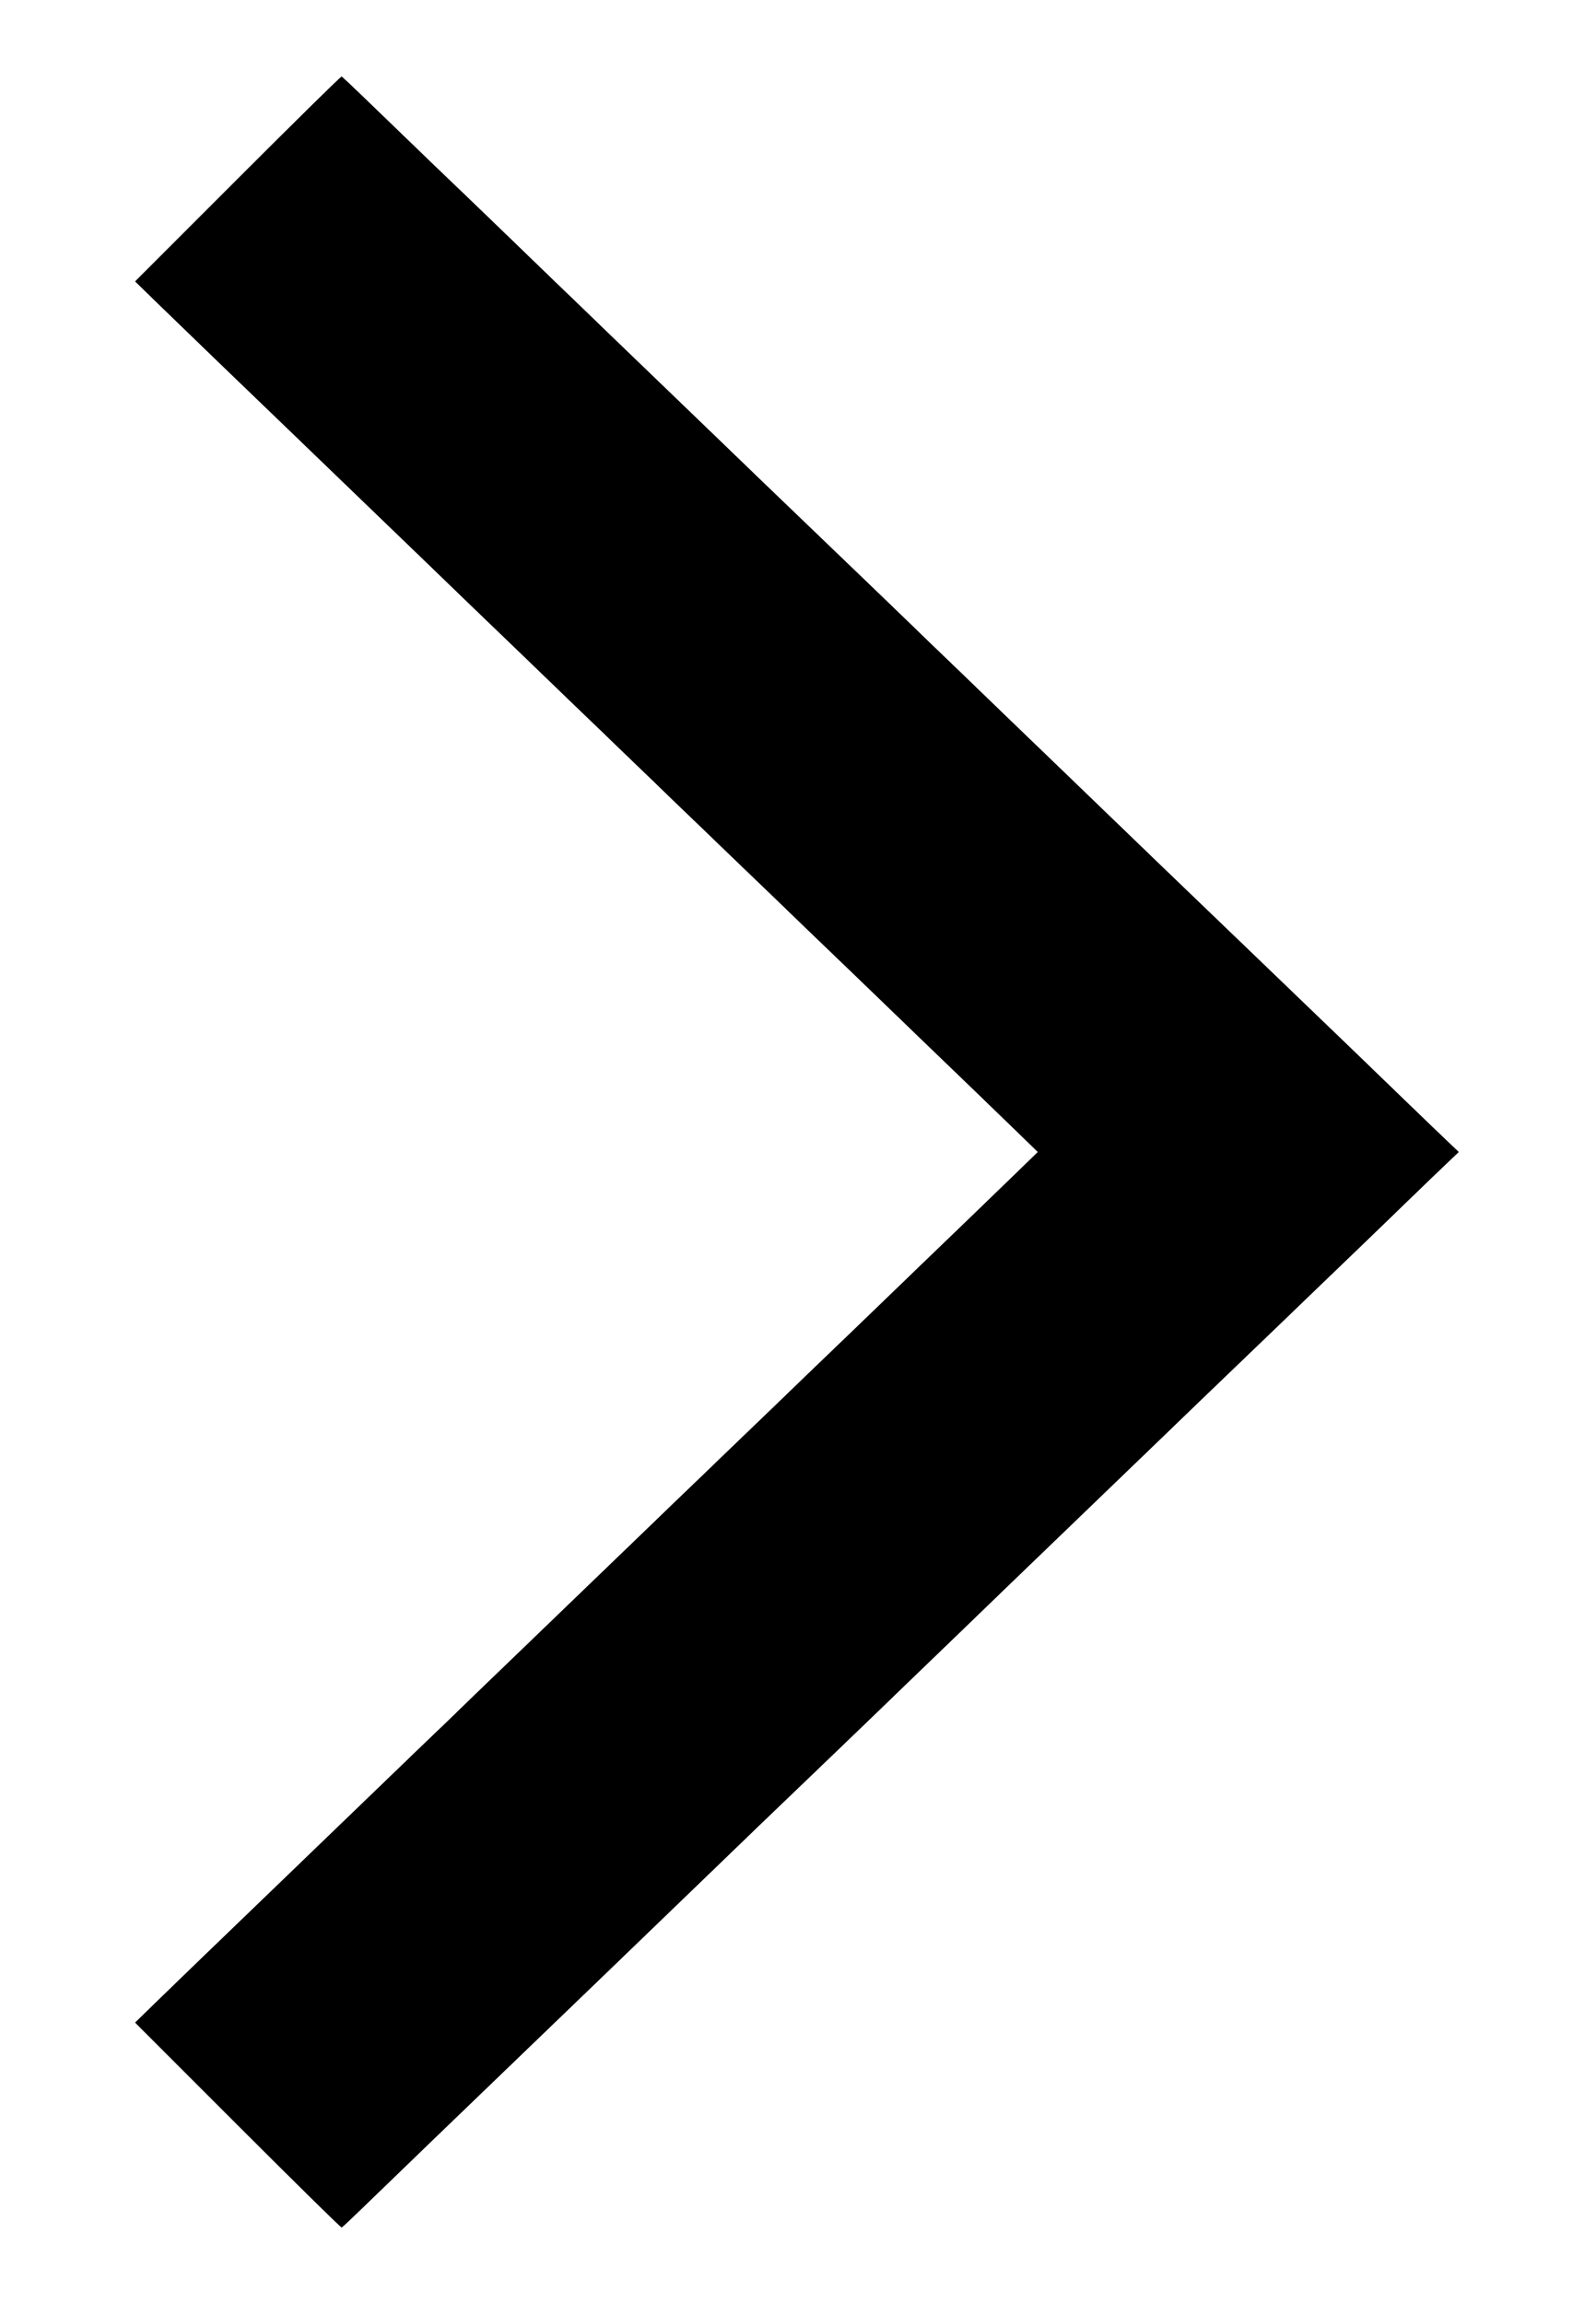
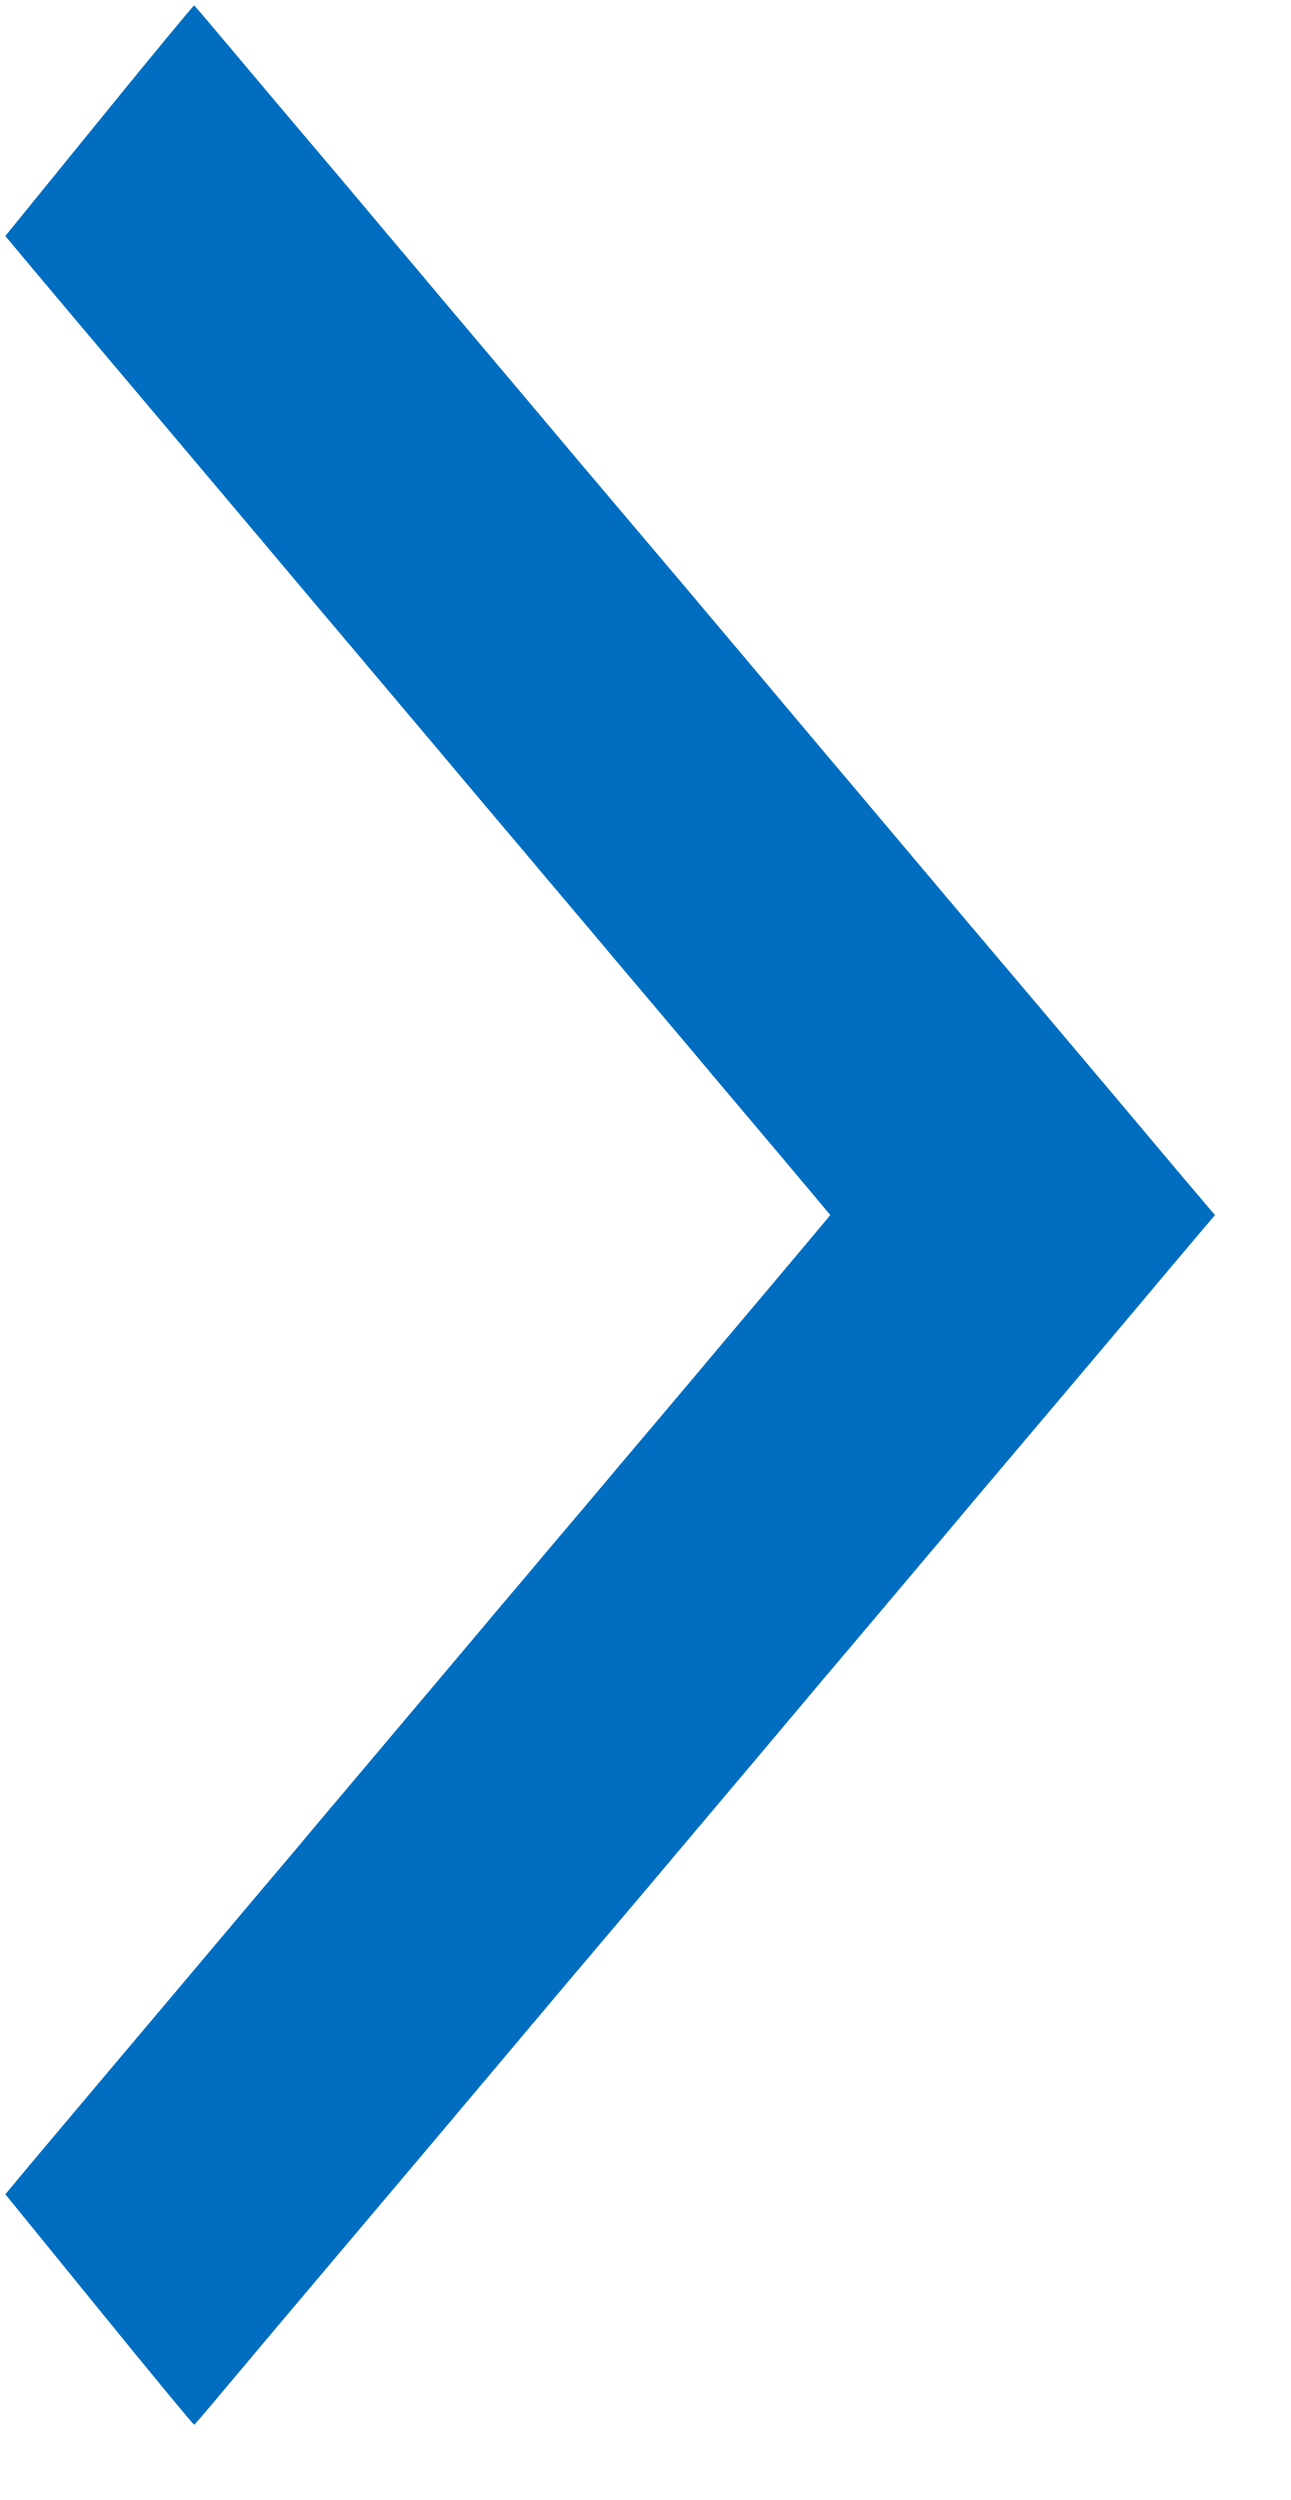
- <svg xmlns="http://www.w3.org/2000/svg" version="1.0" width="860pt" height="1242pt" viewBox="0 0 860 1242" preserveAspectRatio="xMidYMid meet">
-   <g transform="translate(0,1242) scale(0.1,-0.1)" fill="#000000" stroke="none">
-     <path d="M1281 11456 l-553 -553 148 -144 c197 -191 361 -349 704 -679 300 -289 424 -408 685 -660 88 -85 219 -211 290 -280 133 -127 302 -291 545 -525 74 -71 196 -188 270 -260 74 -71 203 -195 285 -275 83 -79 202 -194 265 -255 63 -61 178 -171 255 -245 77 -75 259 -250 405 -390 146 -140 323 -312 395 -381 71 -69 193 -186 270 -260 77 -74 187 -181 245 -237 l105 -102 -105 -102 c-58 -56 -168 -163 -245 -237 -77 -74 -199 -191 -270 -260 -72 -69 -249 -241 -395 -381 -146 -140 -328 -315 -405 -390 -77 -74 -192 -184 -255 -245 -63 -61 -182 -176 -265 -255 -82 -80 -211 -203 -285 -275 -74 -71 -196 -189 -270 -260 -74 -72 -198 -191 -275 -265 -77 -74 -198 -191 -270 -260 -71 -70 -197 -191 -280 -270 -462 -445 -598 -577 -830 -800 -331 -319 -427 -411 -569 -549 l-148 -144 553 -553 c305 -305 557 -553 561 -552 4 2 56 50 115 108 244 236 447 432 918 885 143 138 323 311 400 385 147 142 344 332 560 540 71 69 186 180 255 246 69 66 247 237 395 379 149 143 333 320 410 395 77 74 201 194 275 265 74 72 193 186 265 256 71 69 193 186 270 260 296 285 425 409 570 549 82 80 263 253 400 385 138 132 315 303 395 380 80 77 197 189 260 250 63 61 183 176 265 256 83 80 177 171 210 202 l60 57 -60 57 c-33 31 -125 120 -205 197 -231 224 -369 356 -795 766 -220 211 -463 445 -540 519 -156 151 -349 337 -560 540 -77 74 -199 191 -270 260 -72 70 -189 182 -260 251 -72 69 -198 190 -280 270 -83 80 -260 251 -395 380 -135 129 -306 294 -380 365 -74 72 -200 193 -280 270 -136 131 -225 217 -566 545 -77 74 -202 196 -279 269 -77 74 -198 192 -270 261 -71 69 -245 236 -385 370 -140 135 -308 297 -373 360 -65 63 -122 116 -125 118 -4 1 -256 -247 -561 -552z" />
-   </g>
+ <svg xmlns="http://www.w3.org/2000/svg" width="16" height="31" viewBox="0 0 16 31" fill="none">
+   <path d="M1.229 1.495L0.066 2.926L0.377 3.299C0.792 3.793 1.136 4.202 1.857 5.055C2.488 5.803 2.748 6.111 3.297 6.763C3.482 6.983 3.757 7.309 3.906 7.487C4.186 7.816 4.541 8.24 5.052 8.845C5.207 9.029 5.464 9.332 5.619 9.518C5.775 9.702 6.046 10.023 6.218 10.229C6.393 10.434 6.643 10.731 6.775 10.889C6.908 11.047 7.149 11.332 7.311 11.523C7.473 11.717 7.855 12.17 8.162 12.532C8.469 12.894 8.841 13.339 8.992 13.518C9.142 13.696 9.398 13.999 9.56 14.19C9.722 14.382 9.953 14.659 10.075 14.803L10.296 15.067L10.075 15.331C9.953 15.476 9.722 15.753 9.56 15.944C9.398 16.136 9.142 16.439 8.992 16.617C8.841 16.796 8.469 17.241 8.162 17.603C7.855 17.965 7.473 18.418 7.311 18.612C7.149 18.803 6.908 19.088 6.775 19.245C6.643 19.403 6.393 19.701 6.218 19.905C6.046 20.112 5.775 20.43 5.619 20.617C5.464 20.8 5.207 21.106 5.052 21.289C4.896 21.476 4.636 21.784 4.474 21.975C4.312 22.166 4.058 22.469 3.906 22.648C3.757 22.829 3.492 23.142 3.318 23.346C2.347 24.497 2.061 24.839 1.573 25.416C0.878 26.241 0.676 26.479 0.377 26.836L0.066 27.209L1.229 28.639C1.87 29.428 2.399 30.07 2.408 30.067C2.416 30.062 2.525 29.938 2.649 29.788C3.162 29.177 3.589 28.67 4.579 27.498C4.879 27.141 5.258 26.694 5.42 26.502C5.728 26.135 6.142 25.643 6.596 25.105C6.746 24.927 6.987 24.64 7.132 24.469C7.277 24.298 7.652 23.856 7.963 23.488C8.276 23.118 8.662 22.66 8.824 22.466C8.986 22.275 9.247 21.965 9.402 21.781C9.558 21.595 9.808 21.3 9.959 21.119C10.108 20.94 10.365 20.637 10.527 20.446C11.149 19.709 11.42 19.388 11.725 19.026C11.897 18.819 12.277 18.371 12.565 18.03C12.855 17.688 13.227 17.246 13.396 17.047C13.564 16.847 13.81 16.558 13.942 16.4C14.074 16.242 14.327 15.944 14.499 15.737C14.673 15.53 14.871 15.295 14.94 15.215L15.066 15.067L14.94 14.92C14.871 14.84 14.678 14.61 14.509 14.41C14.024 13.831 13.734 13.489 12.839 12.428C12.376 11.883 11.866 11.277 11.704 11.086C11.376 10.695 10.97 10.214 10.527 9.689C10.365 9.497 10.108 9.195 9.959 9.016C9.808 8.835 9.562 8.545 9.413 8.367C9.261 8.188 8.997 7.875 8.824 7.668C8.65 7.461 8.278 7.019 7.994 6.685C7.71 6.351 7.351 5.925 7.195 5.741C7.04 5.555 6.775 5.242 6.607 5.042C6.321 4.703 6.134 4.481 5.417 3.632C5.256 3.441 4.993 3.125 4.831 2.936C4.669 2.745 4.415 2.44 4.264 2.261C4.114 2.083 3.749 1.651 3.454 1.304C3.16 0.955 2.807 0.536 2.67 0.373C2.534 0.21 2.414 0.073 2.408 0.067C2.399 0.065 1.87 0.706 1.229 1.495Z" fill="#006DC1" />
</svg>
